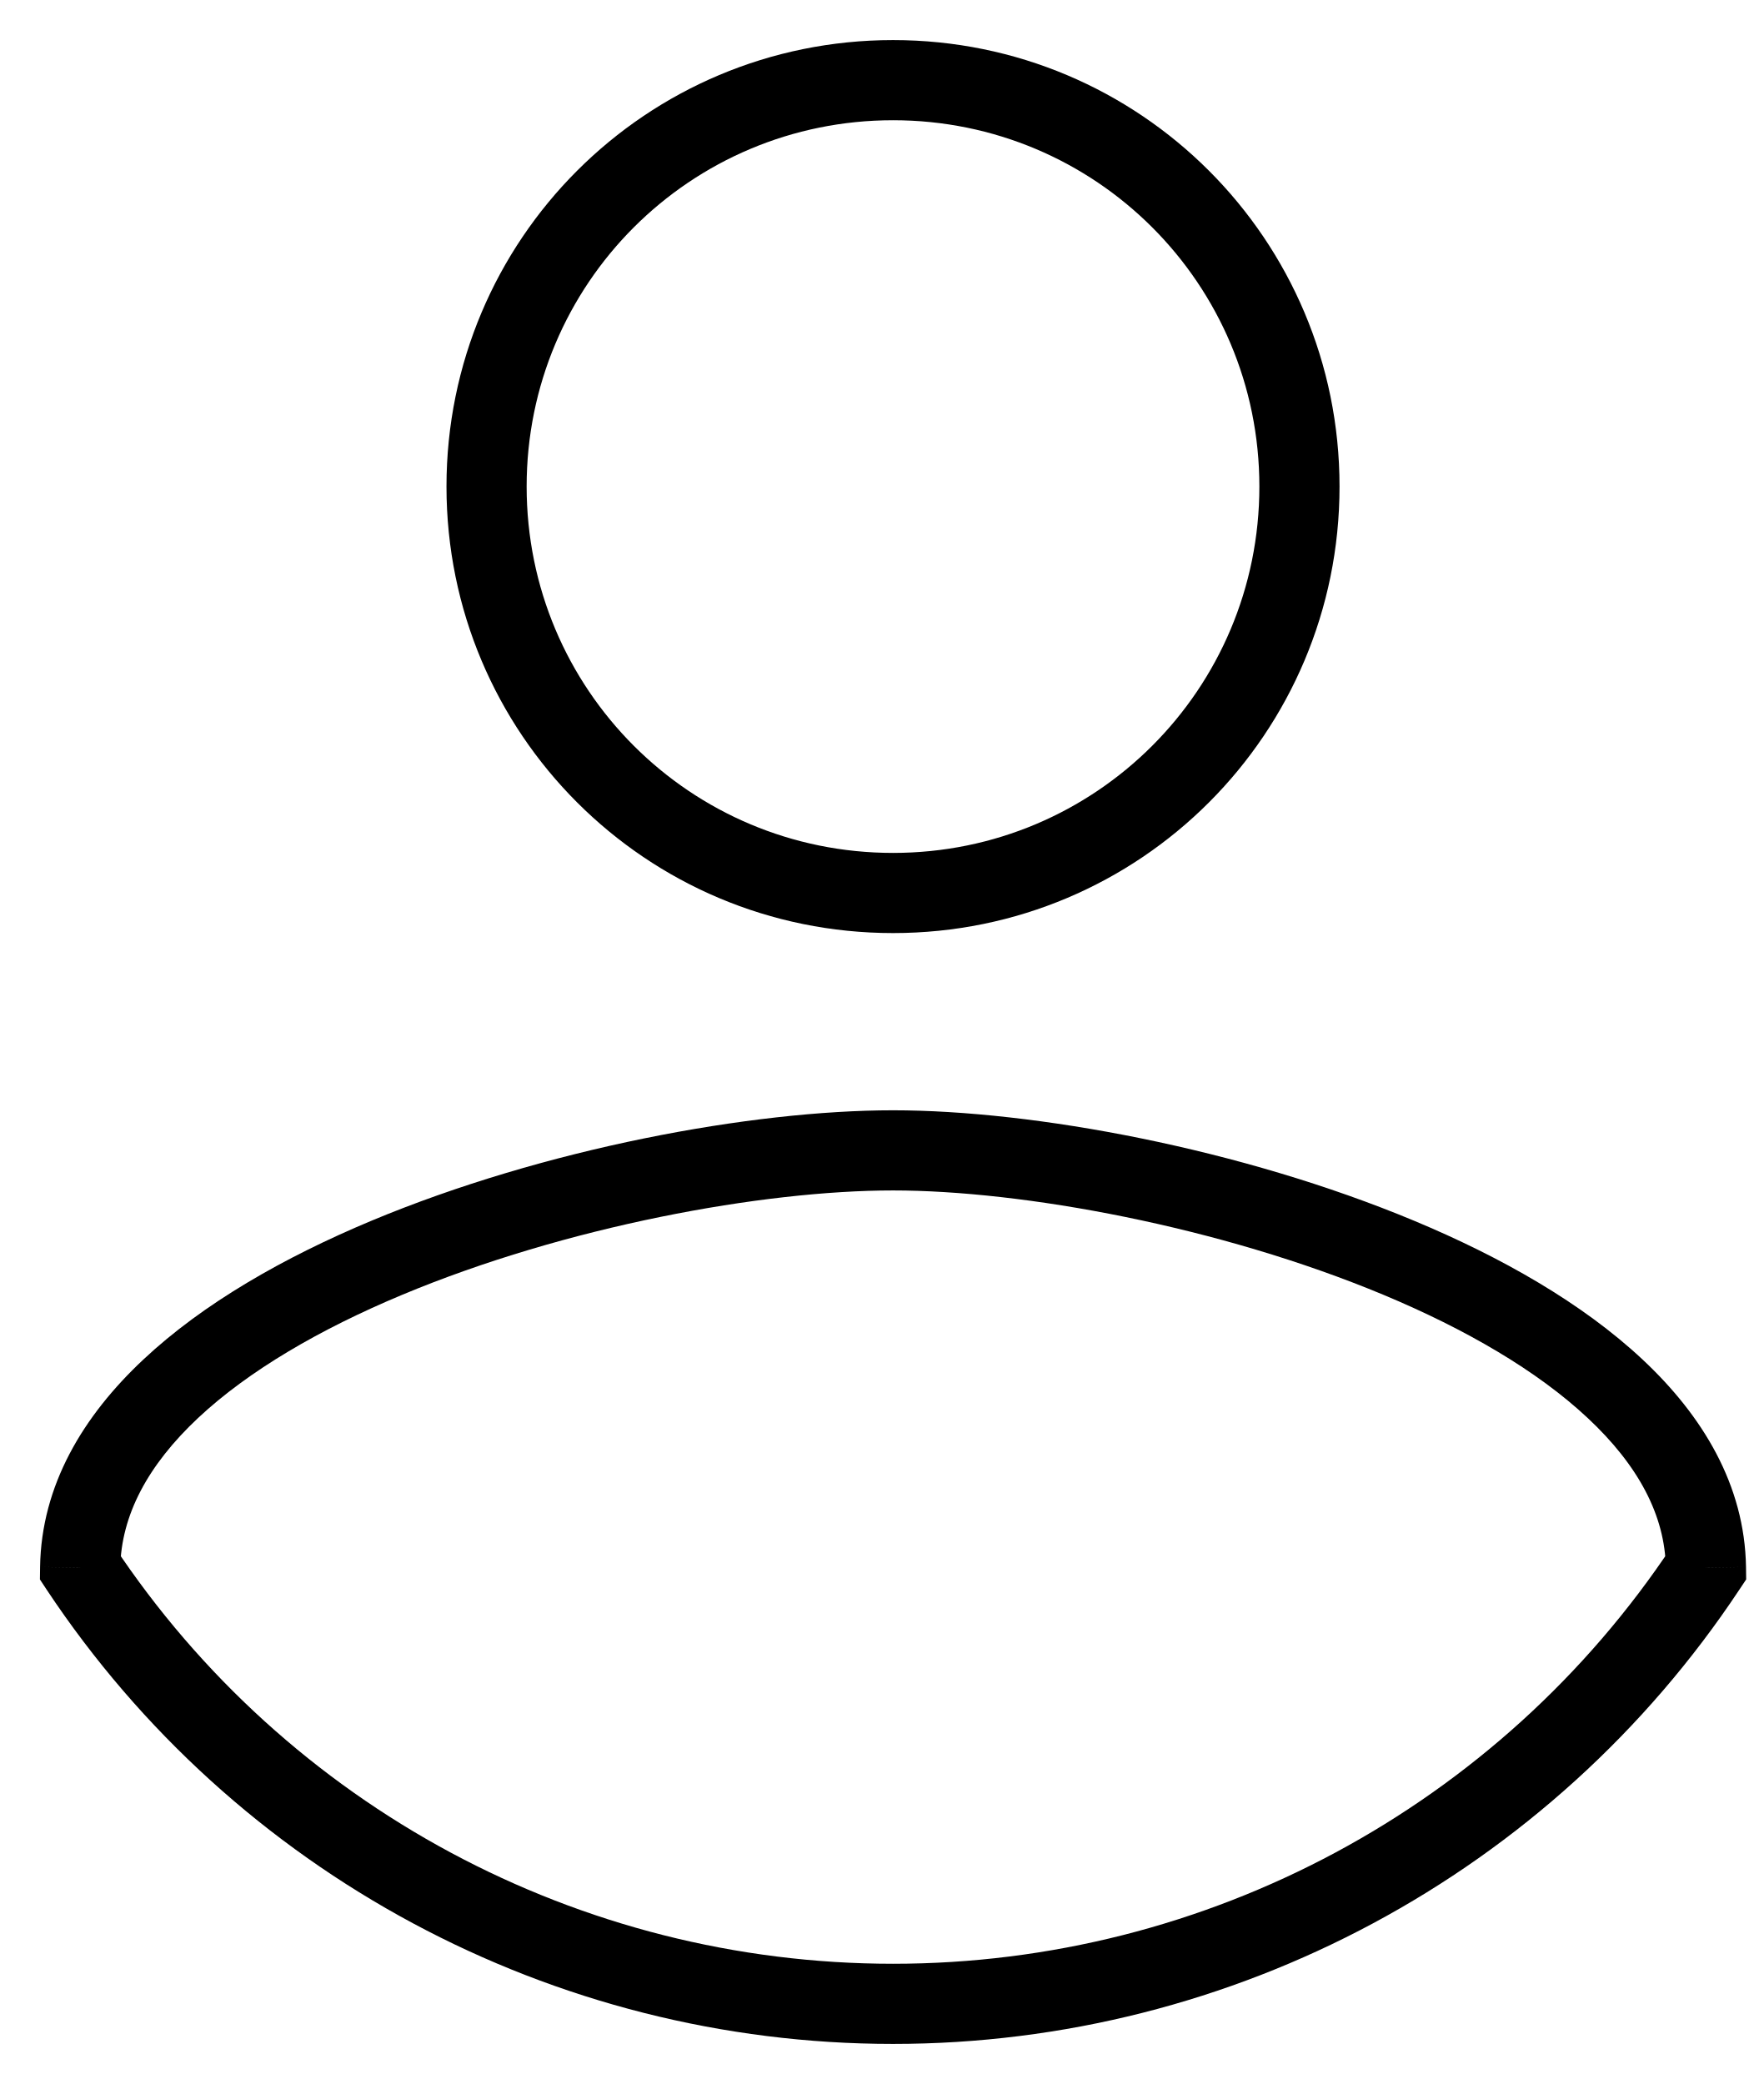
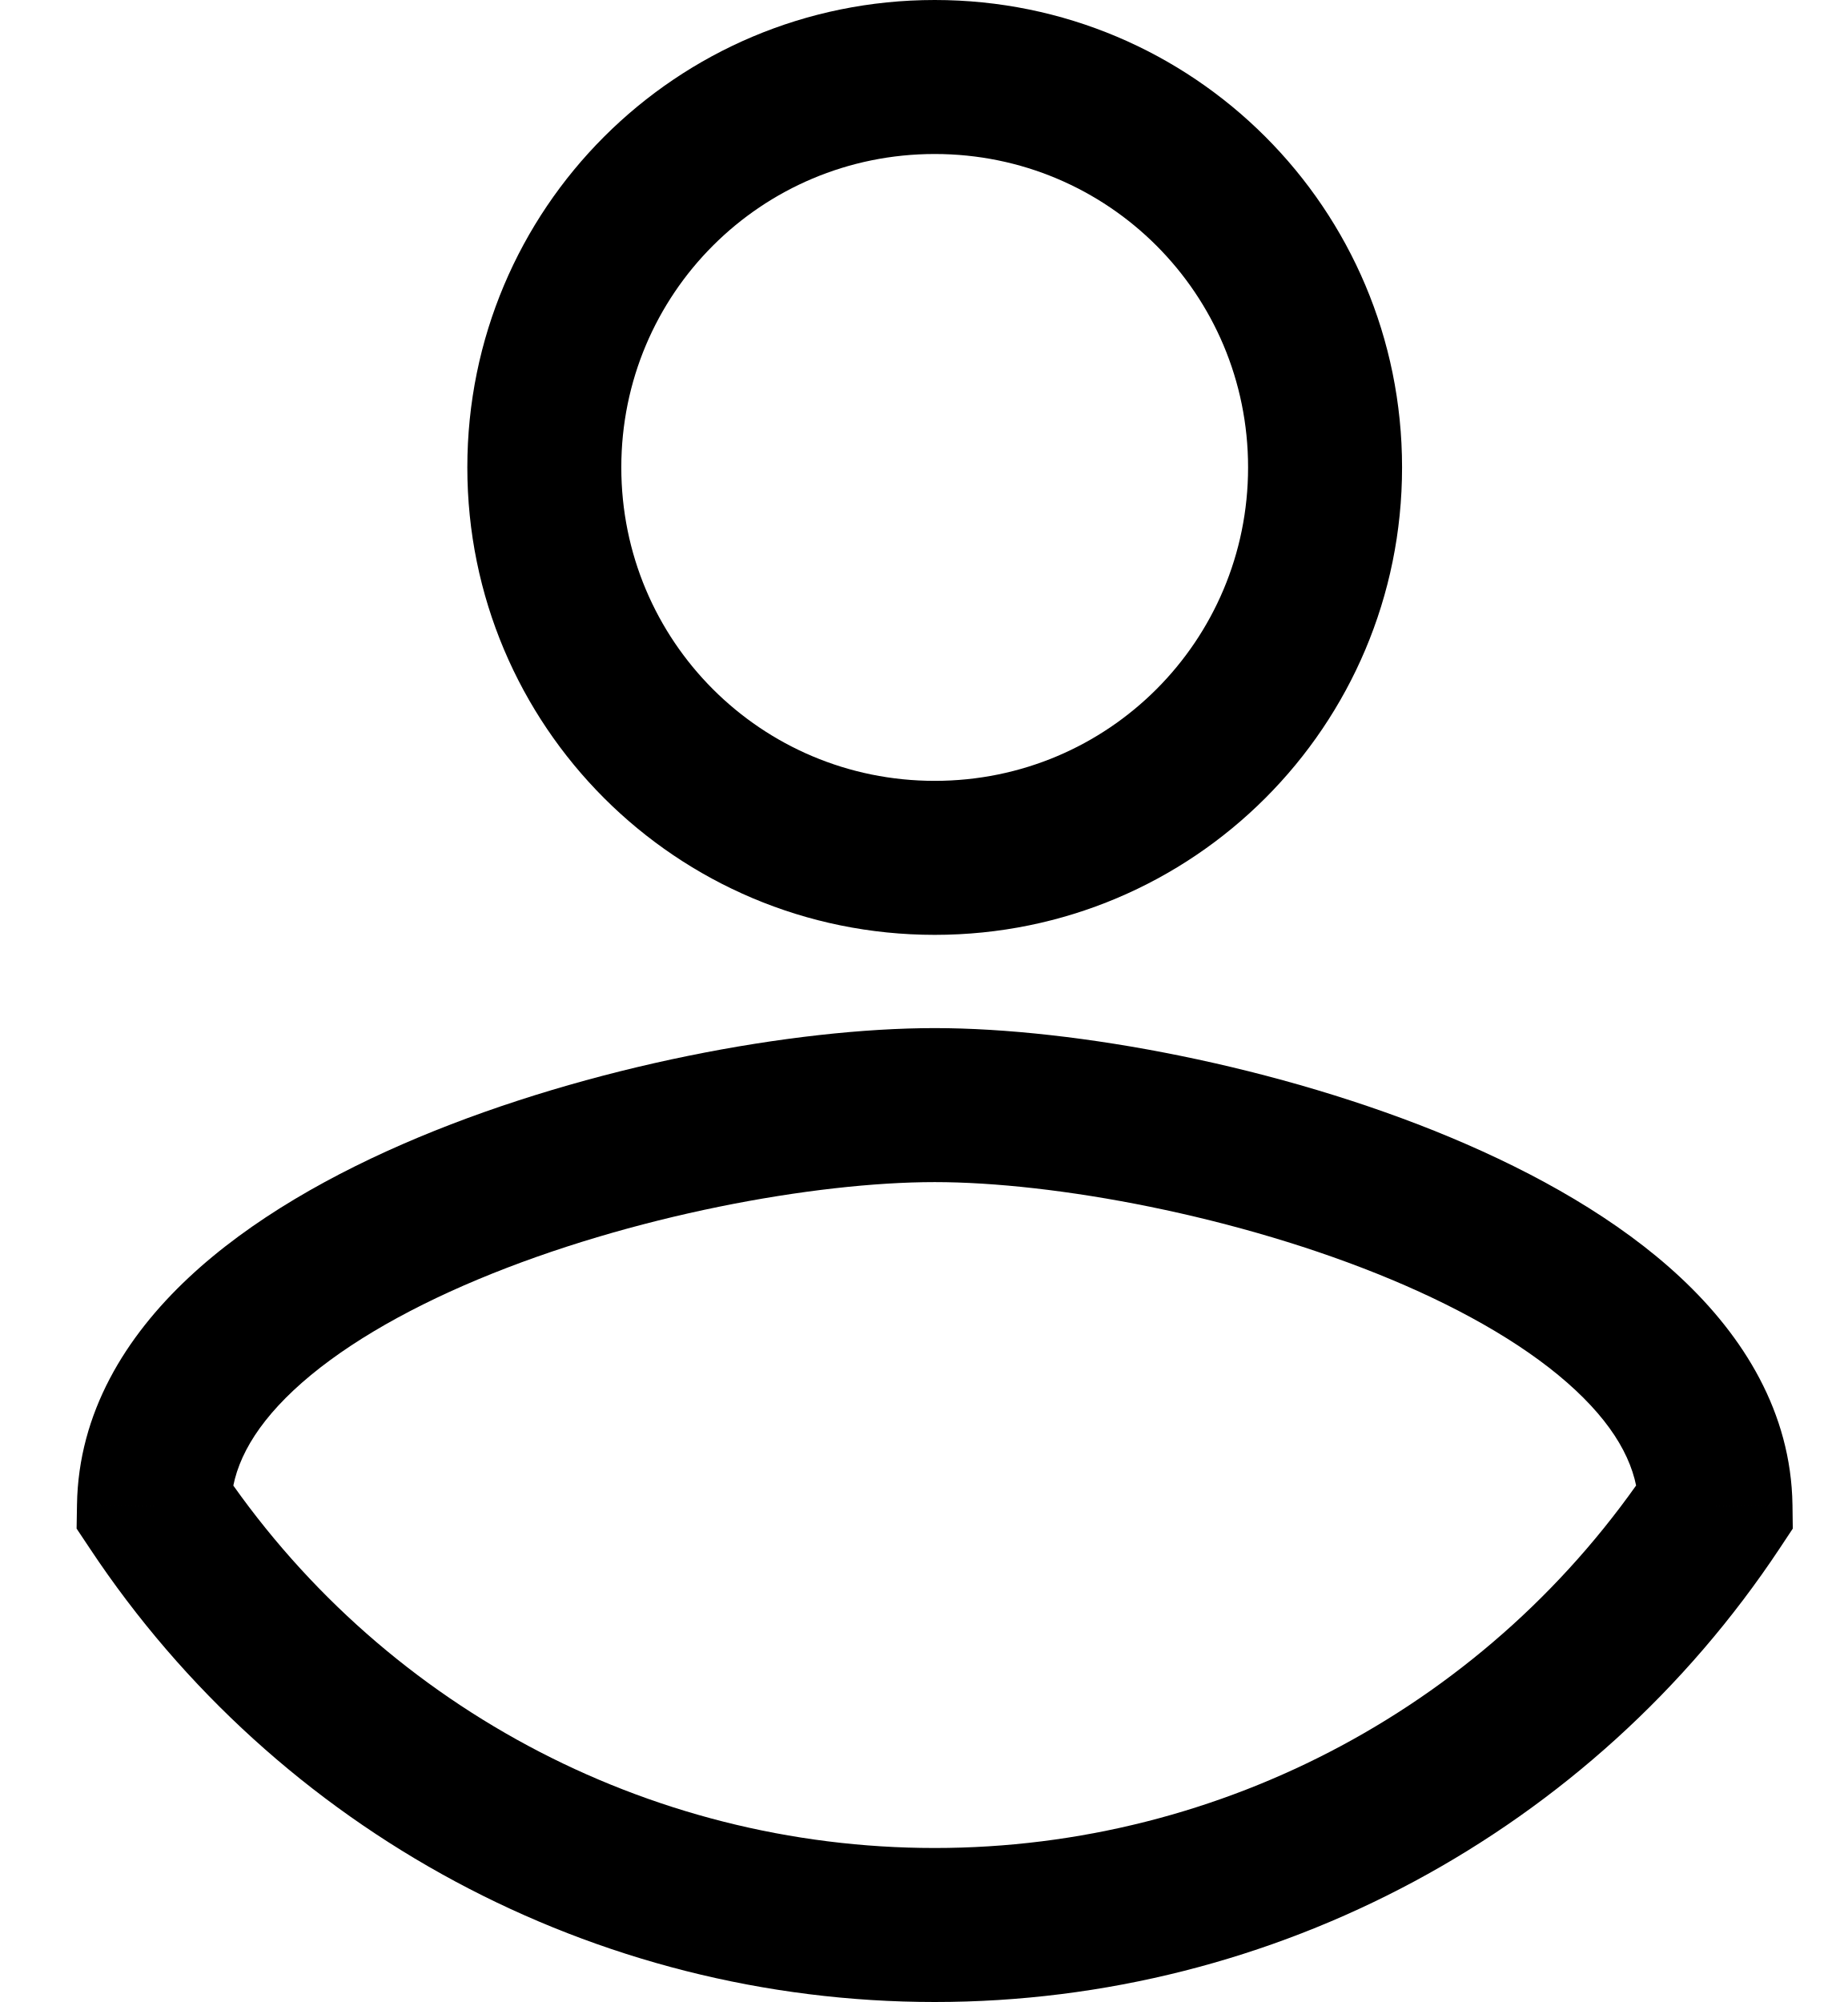
- <svg xmlns="http://www.w3.org/2000/svg" width="22" height="26" viewBox="0 0 22 26" fill="none">
-   <path d="M11.141 25L11.141 24.5L11.141 24.5L11.141 25ZM1 19.558L0.5 19.55L0.498 19.705L0.583 19.834L1 19.558ZM21.282 19.558L21.698 19.834L21.784 19.705L21.782 19.55L21.282 19.558ZM11.141 1.5C13.67 1.5 15.711 3.541 15.711 6.07H16.711C16.711 2.989 14.223 0.5 11.141 0.5V1.5ZM15.711 6.07C15.711 8.6 13.67 10.641 11.141 10.641V11.641C14.223 11.641 16.711 9.152 16.711 6.07H15.711ZM11.141 10.641C8.611 10.641 6.57 8.6 6.57 6.07H5.57C5.57 9.152 8.059 11.641 11.141 11.641V10.641ZM6.57 6.07C6.57 3.541 8.611 1.5 11.141 1.5V0.5C8.059 0.5 5.57 2.989 5.57 6.07H6.57ZM11.141 24.5C7.23 24.5 3.579 22.541 1.417 19.281L0.583 19.834C2.931 23.373 6.895 25.5 11.141 25.5L11.141 24.5ZM1.5 19.565C1.51 18.904 1.845 18.278 2.472 17.69C3.102 17.1 3.992 16.583 5.015 16.155C7.062 15.299 9.519 14.852 11.141 14.852V13.852C9.382 13.852 6.794 14.327 4.629 15.232C3.545 15.686 2.537 16.259 1.789 16.961C1.038 17.664 0.515 18.53 0.5 19.55L1.5 19.565ZM11.141 14.852C12.754 14.852 15.211 15.299 17.261 16.155C18.285 16.583 19.176 17.1 19.807 17.691C20.436 18.279 20.772 18.904 20.782 19.565L21.782 19.55C21.766 18.529 21.242 17.663 20.49 16.96C19.741 16.259 18.731 15.685 17.646 15.232C15.479 14.327 12.891 13.852 11.141 13.852V14.852ZM20.865 19.281C18.703 22.541 15.052 24.5 11.141 24.5L11.141 25.5C15.387 25.5 19.351 23.373 21.698 19.834L20.865 19.281Z" fill="black" />
+ <svg xmlns="http://www.w3.org/2000/svg" width="24" height="26" viewBox="0 0 24 26" fill="none">
+   <path d="M12.141 25L12.141 24L12.141 24L12.141 25ZM2 19.558L1 19.543L0.995 19.852L1.167 20.11L2 19.558ZM22.282 19.558L23.115 20.11L23.286 19.852L23.282 19.543L22.282 19.558ZM12.141 2C14.394 2 16.211 3.817 16.211 6.07H18.211C18.211 2.712 15.499 0 12.141 0V2ZM16.211 6.07C16.211 8.324 14.394 10.141 12.141 10.141V12.141C15.499 12.141 18.211 9.428 18.211 6.07H16.211ZM12.141 10.141C9.887 10.141 8.07 8.324 8.07 6.07H6.07C6.07 9.428 8.783 12.141 12.141 12.141V10.141ZM8.07 6.07C8.07 3.817 9.887 2 12.141 2V0C8.783 0 6.07 2.712 6.07 6.07H8.07ZM12.141 24C8.397 24 4.903 22.125 2.833 19.005L1.167 20.11C3.607 23.789 7.727 26 12.141 26L12.141 24ZM3 19.573C3.007 19.091 3.248 18.586 3.814 18.055C4.385 17.521 5.216 17.031 6.208 16.616C8.196 15.785 10.587 15.352 12.141 15.352V13.352C10.314 13.352 7.661 13.841 5.436 14.771C4.322 15.237 3.254 15.839 2.447 16.596C1.635 17.357 1.018 18.343 1 19.543L3 19.573ZM12.141 15.352C13.686 15.352 16.078 15.785 18.068 16.616C19.061 17.031 19.894 17.521 20.466 18.056C21.033 18.587 21.275 19.092 21.282 19.573L23.282 19.543C23.264 18.342 22.645 17.356 21.832 16.595C21.023 15.838 19.954 15.237 18.839 14.771C16.613 13.841 13.959 13.352 12.141 13.352V15.352ZM21.448 19.005C19.379 22.125 15.884 24 12.141 24L12.141 26C16.555 26 20.675 23.789 23.115 20.11L21.448 19.005Z" fill="black" />
</svg>
